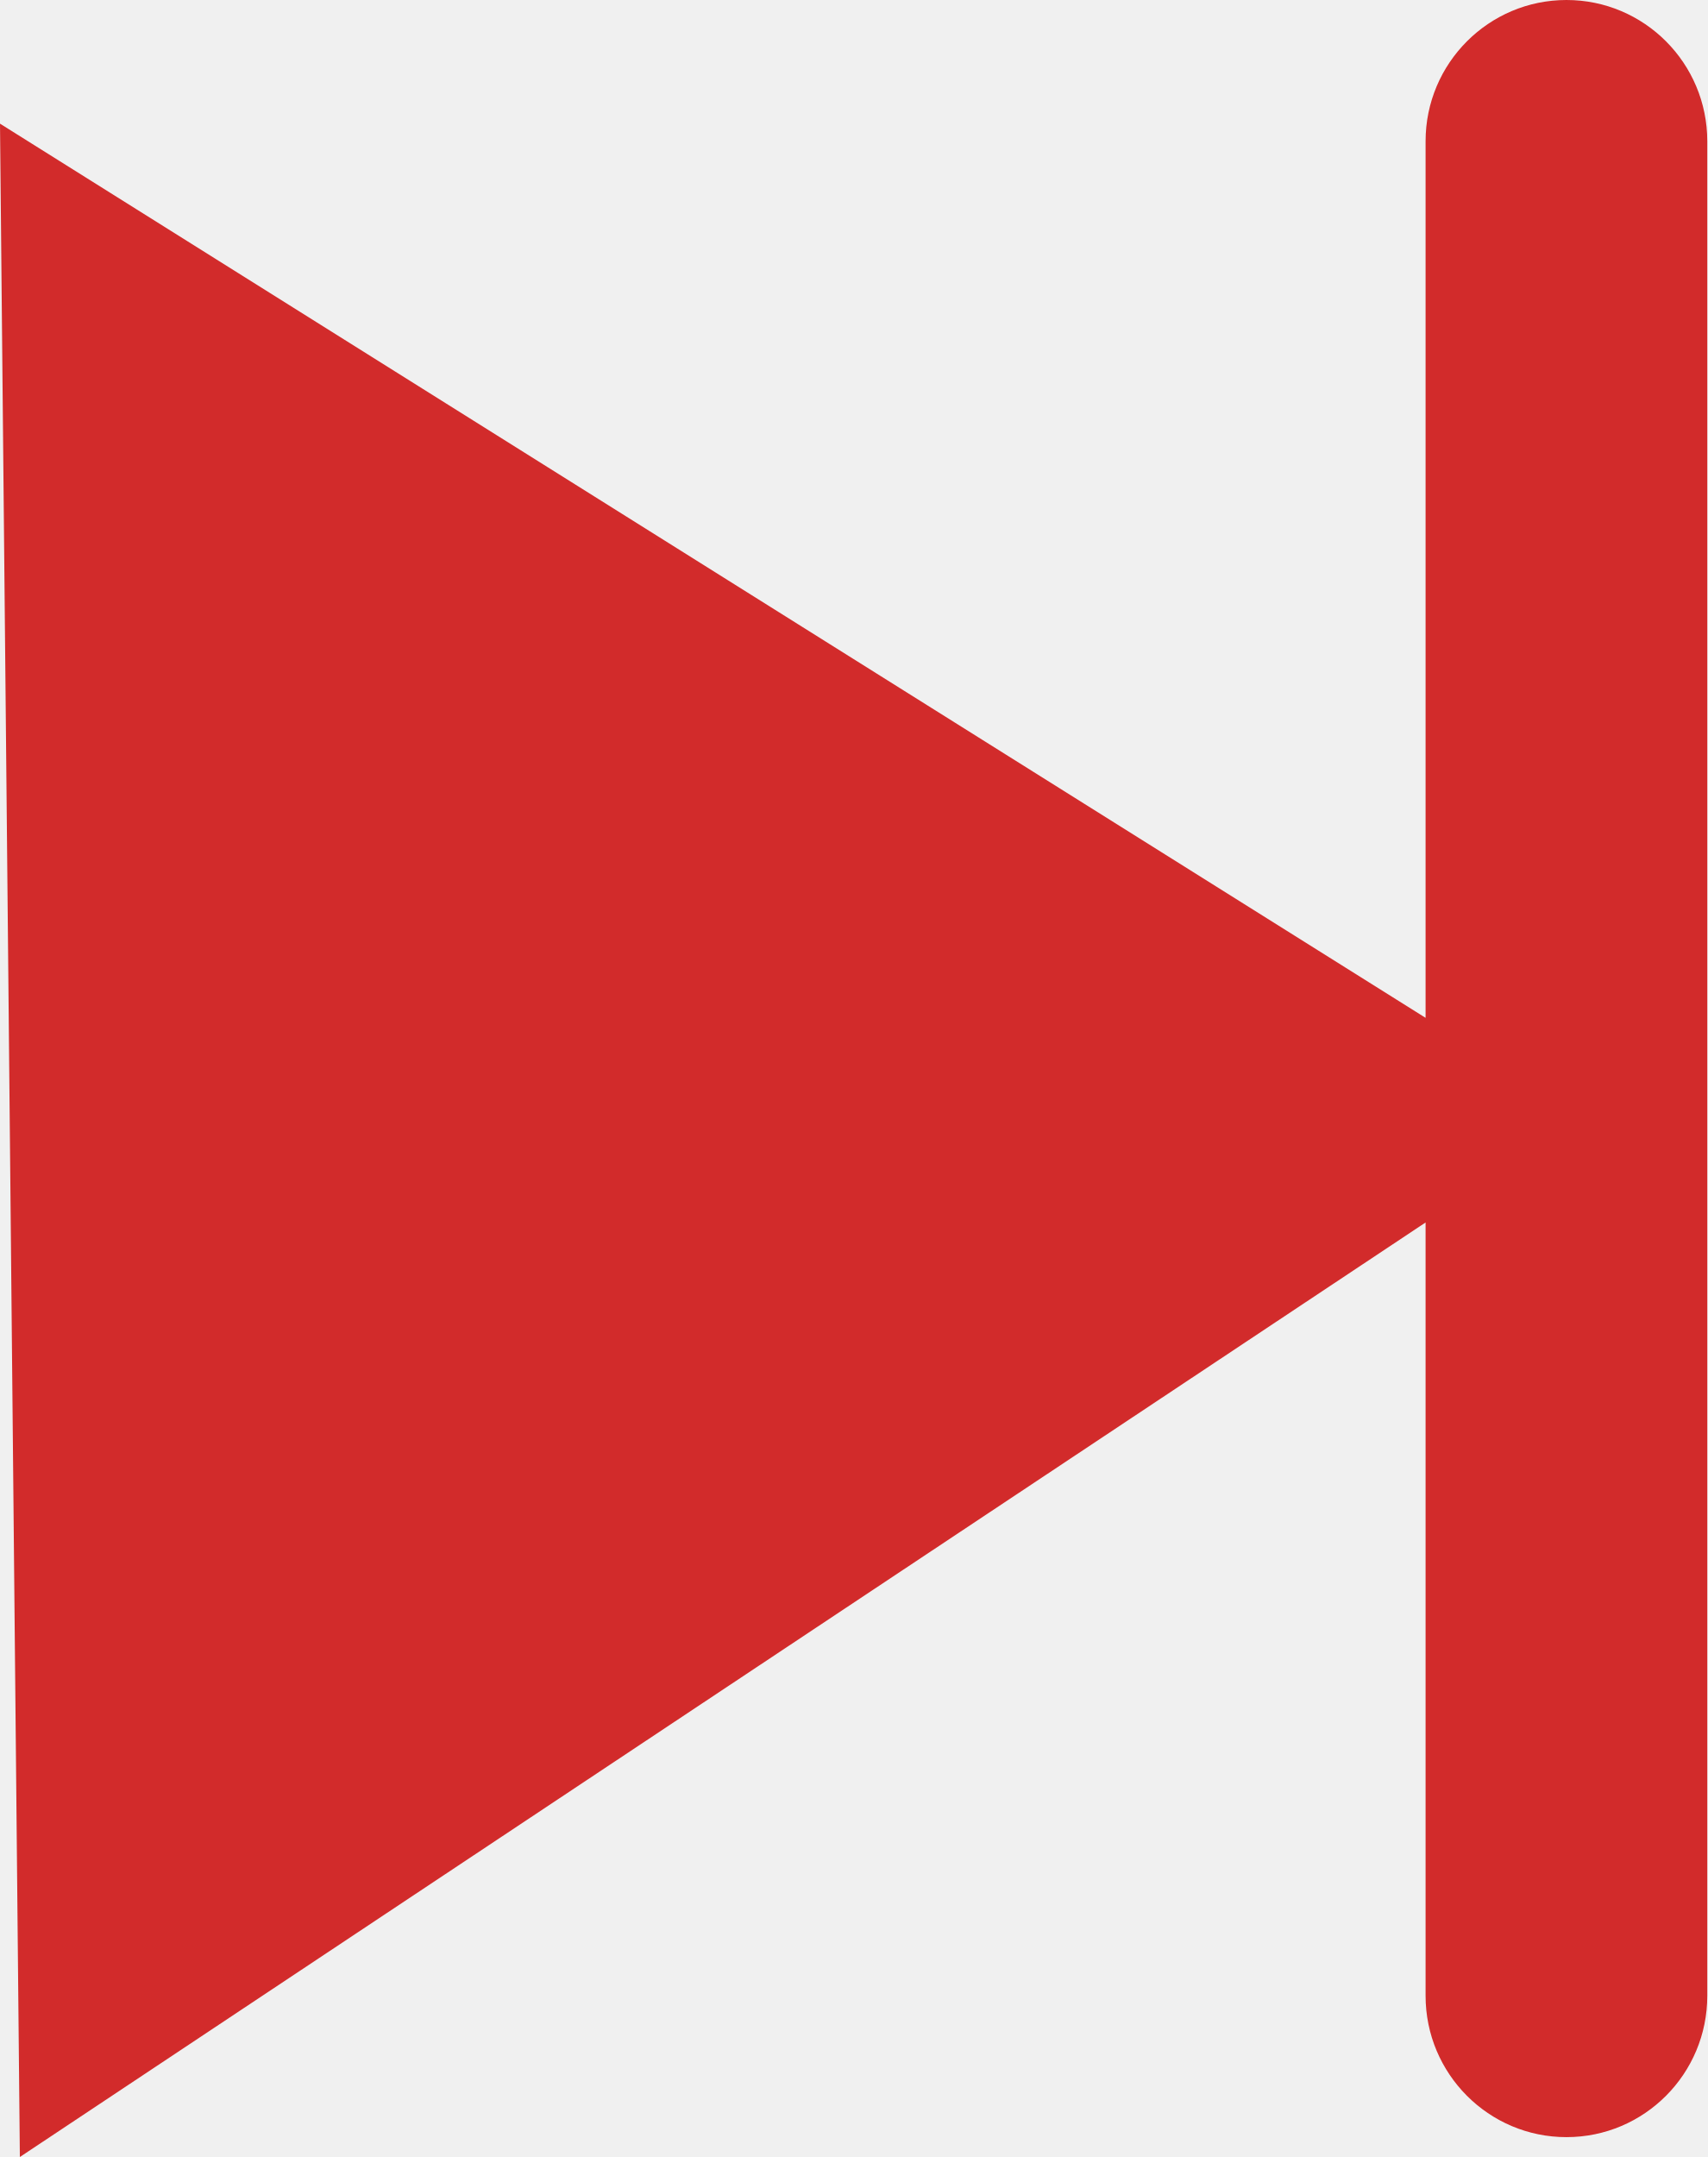
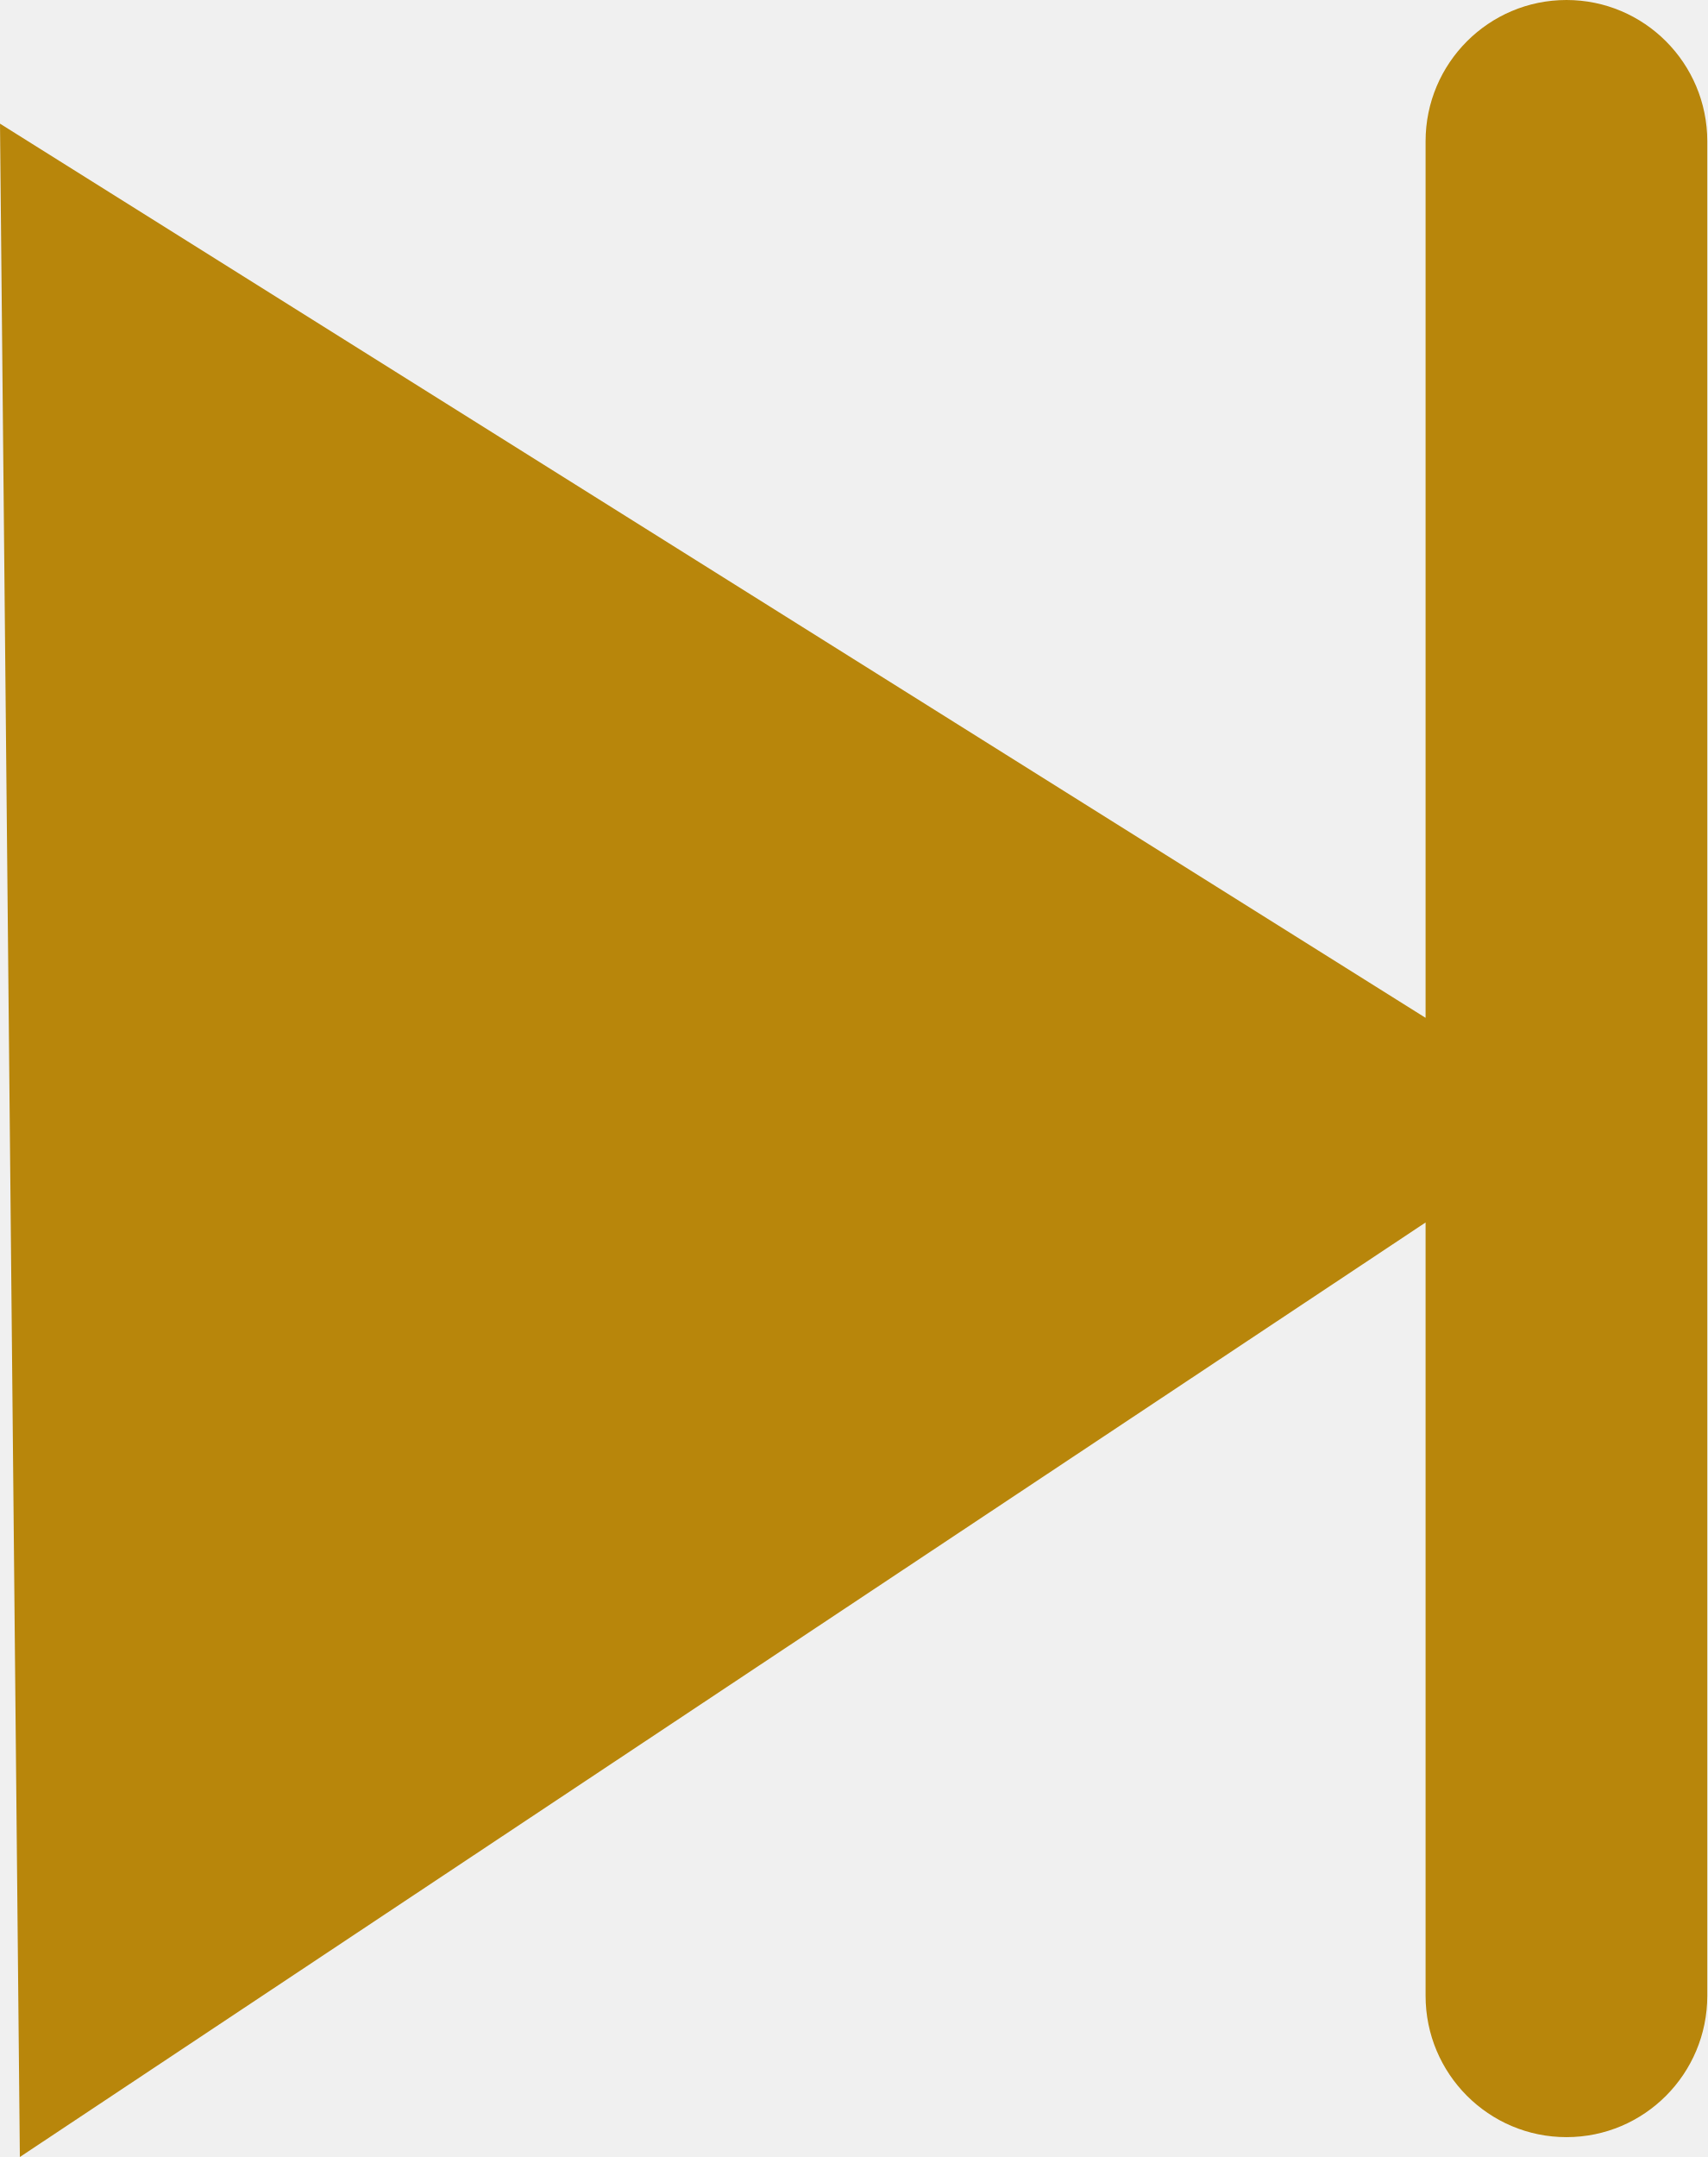
<svg xmlns="http://www.w3.org/2000/svg" width="19" height="24" viewBox="0 0 19 24" fill="none">
  <g clip-path="url(#clip0_40_528)">
-     <path d="M17.433 0C16.568 0 15.865 0.704 15.865 1.572V11.325L0 1.376L0.221 24L15.865 13.602V22.206C15.865 23.074 16.567 23.779 17.433 23.779C18.299 23.779 19 23.075 19 22.206V1.572C19 0.704 18.299 0 17.433 0Z" fill="#D22B2B" />
+     <path d="M17.433 0C16.568 0 15.865 0.704 15.865 1.572V11.325L0 1.376L0.221 24L15.865 13.602V22.206C15.865 23.074 16.567 23.779 17.433 23.779C18.299 23.779 19 23.075 19 22.206V1.572C19 0.704 18.299 0 17.433 0Z" fill="#B8860B" />
  </g>
  <defs>
    <clipPath id="clip0_40_528">
      <rect width="19" height="24" fill="white" />
    </clipPath>
  </defs>
</svg>
